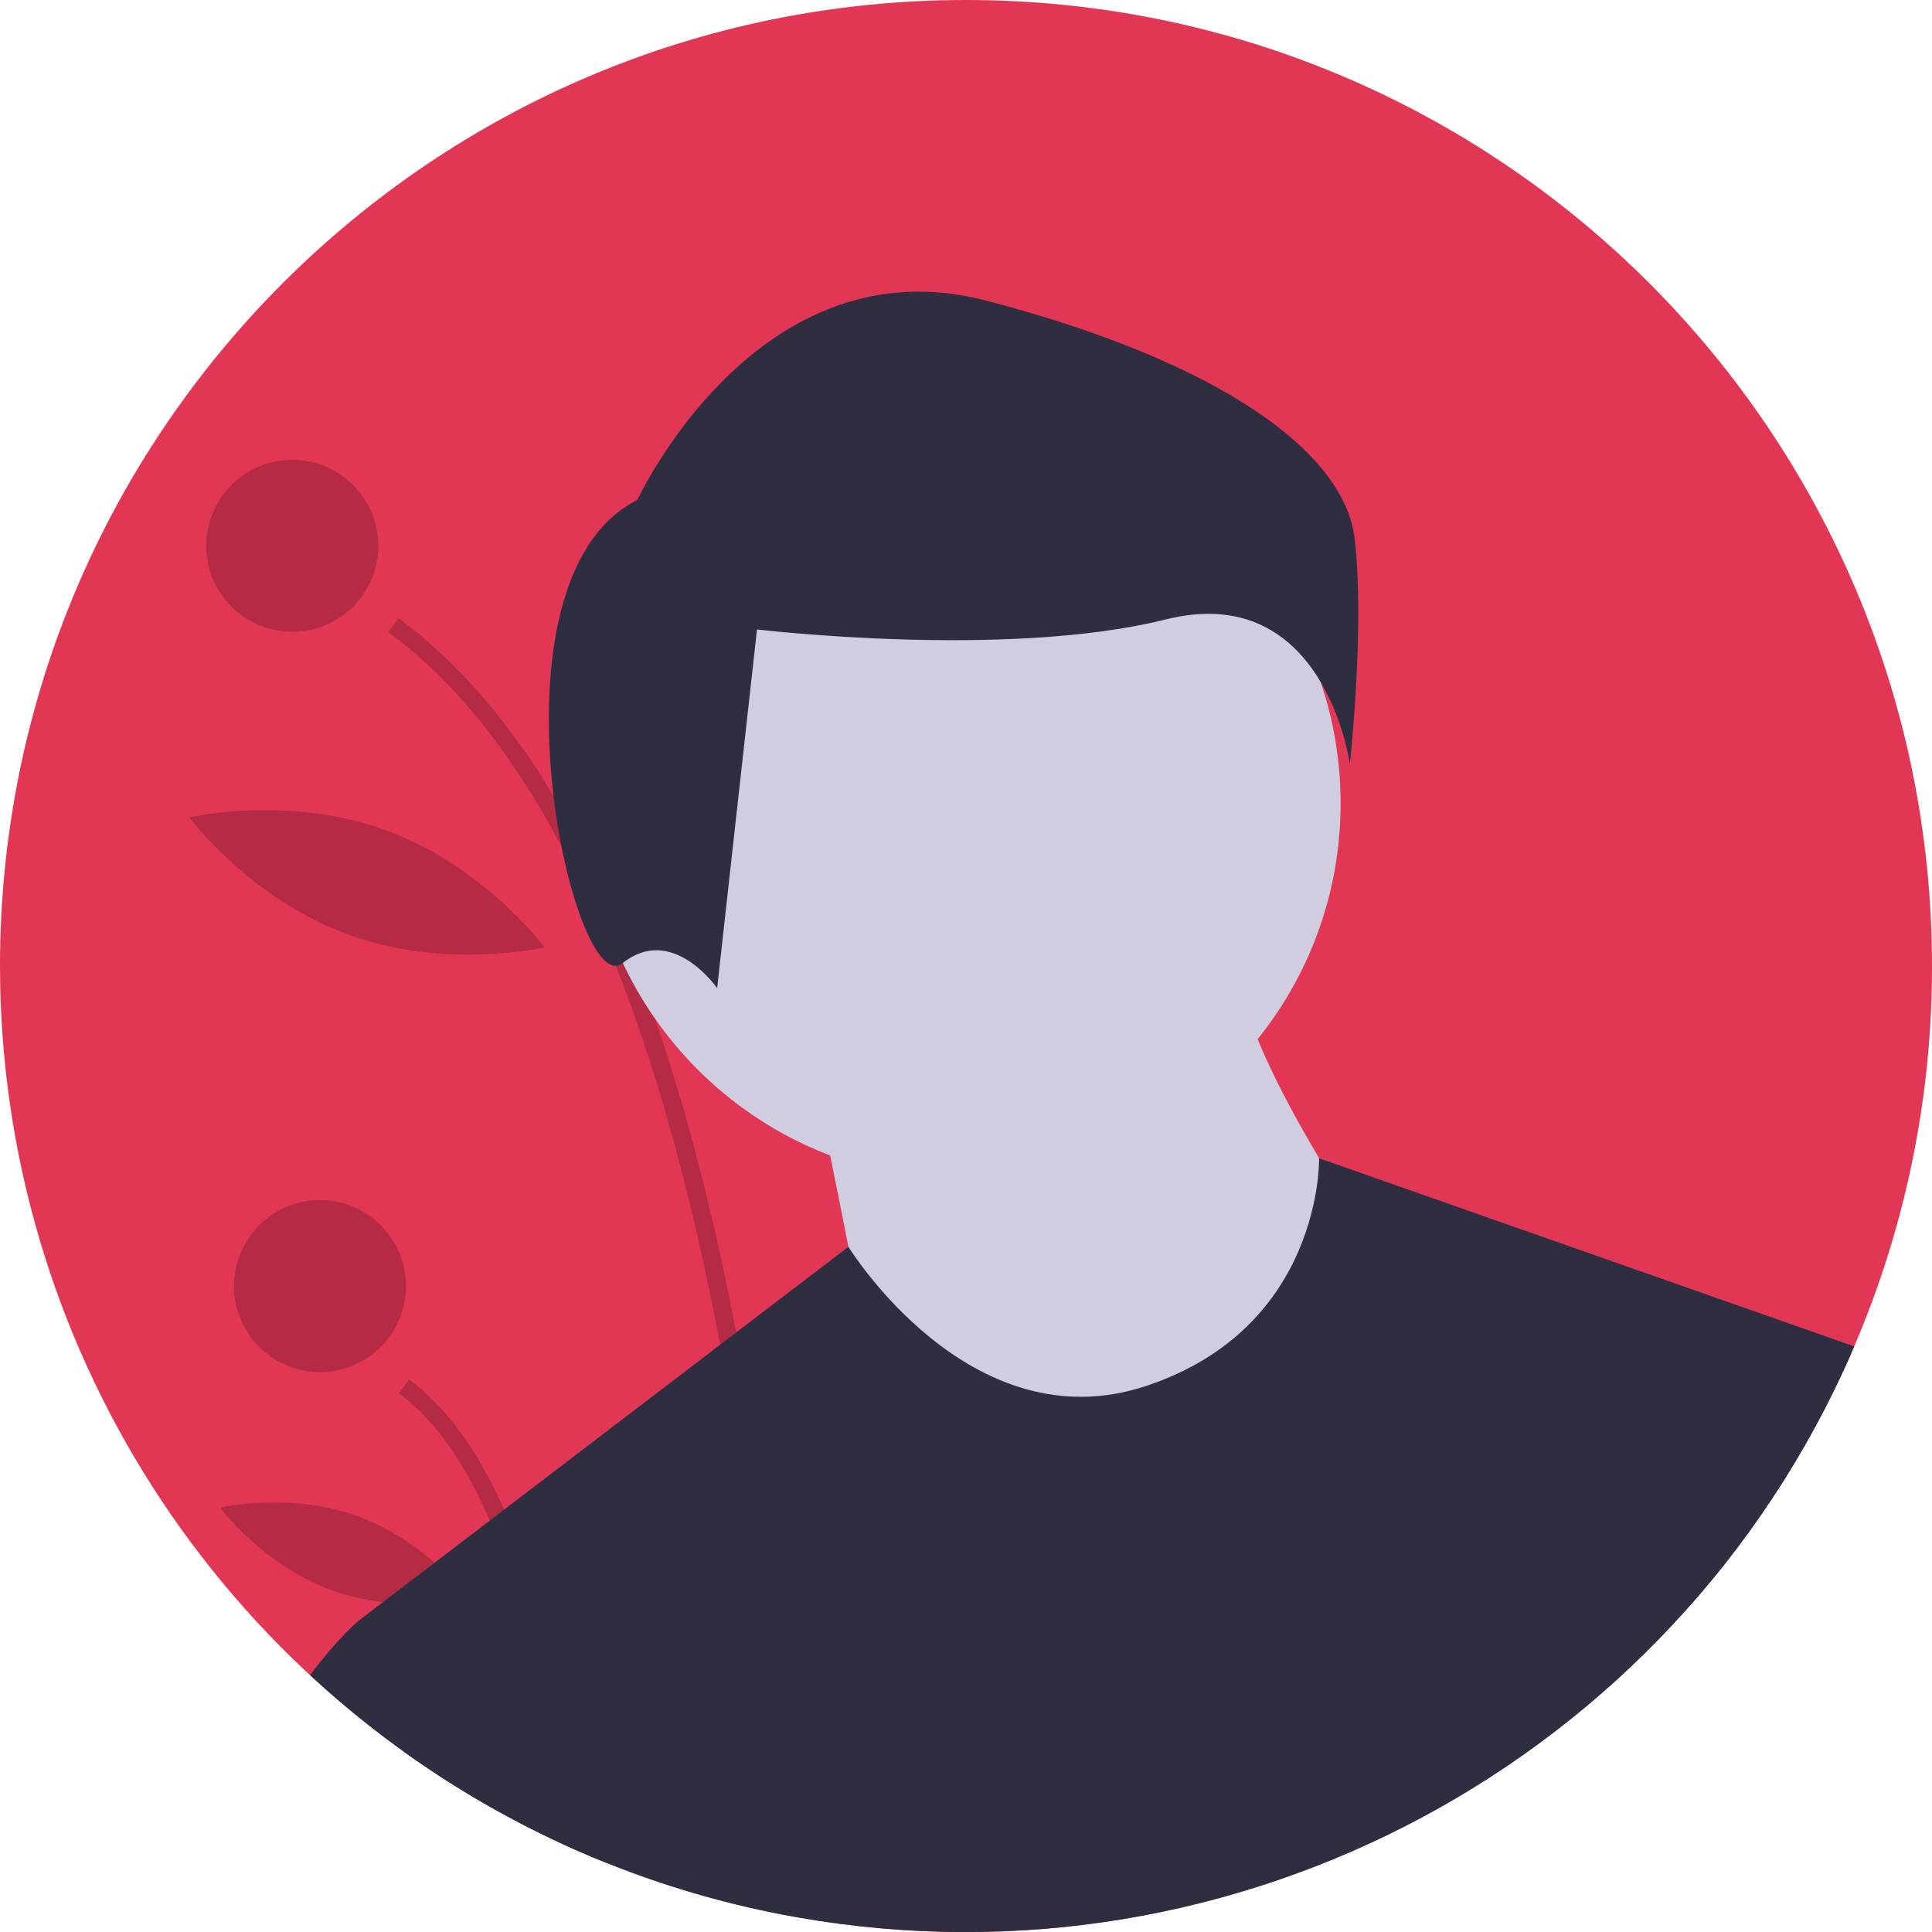
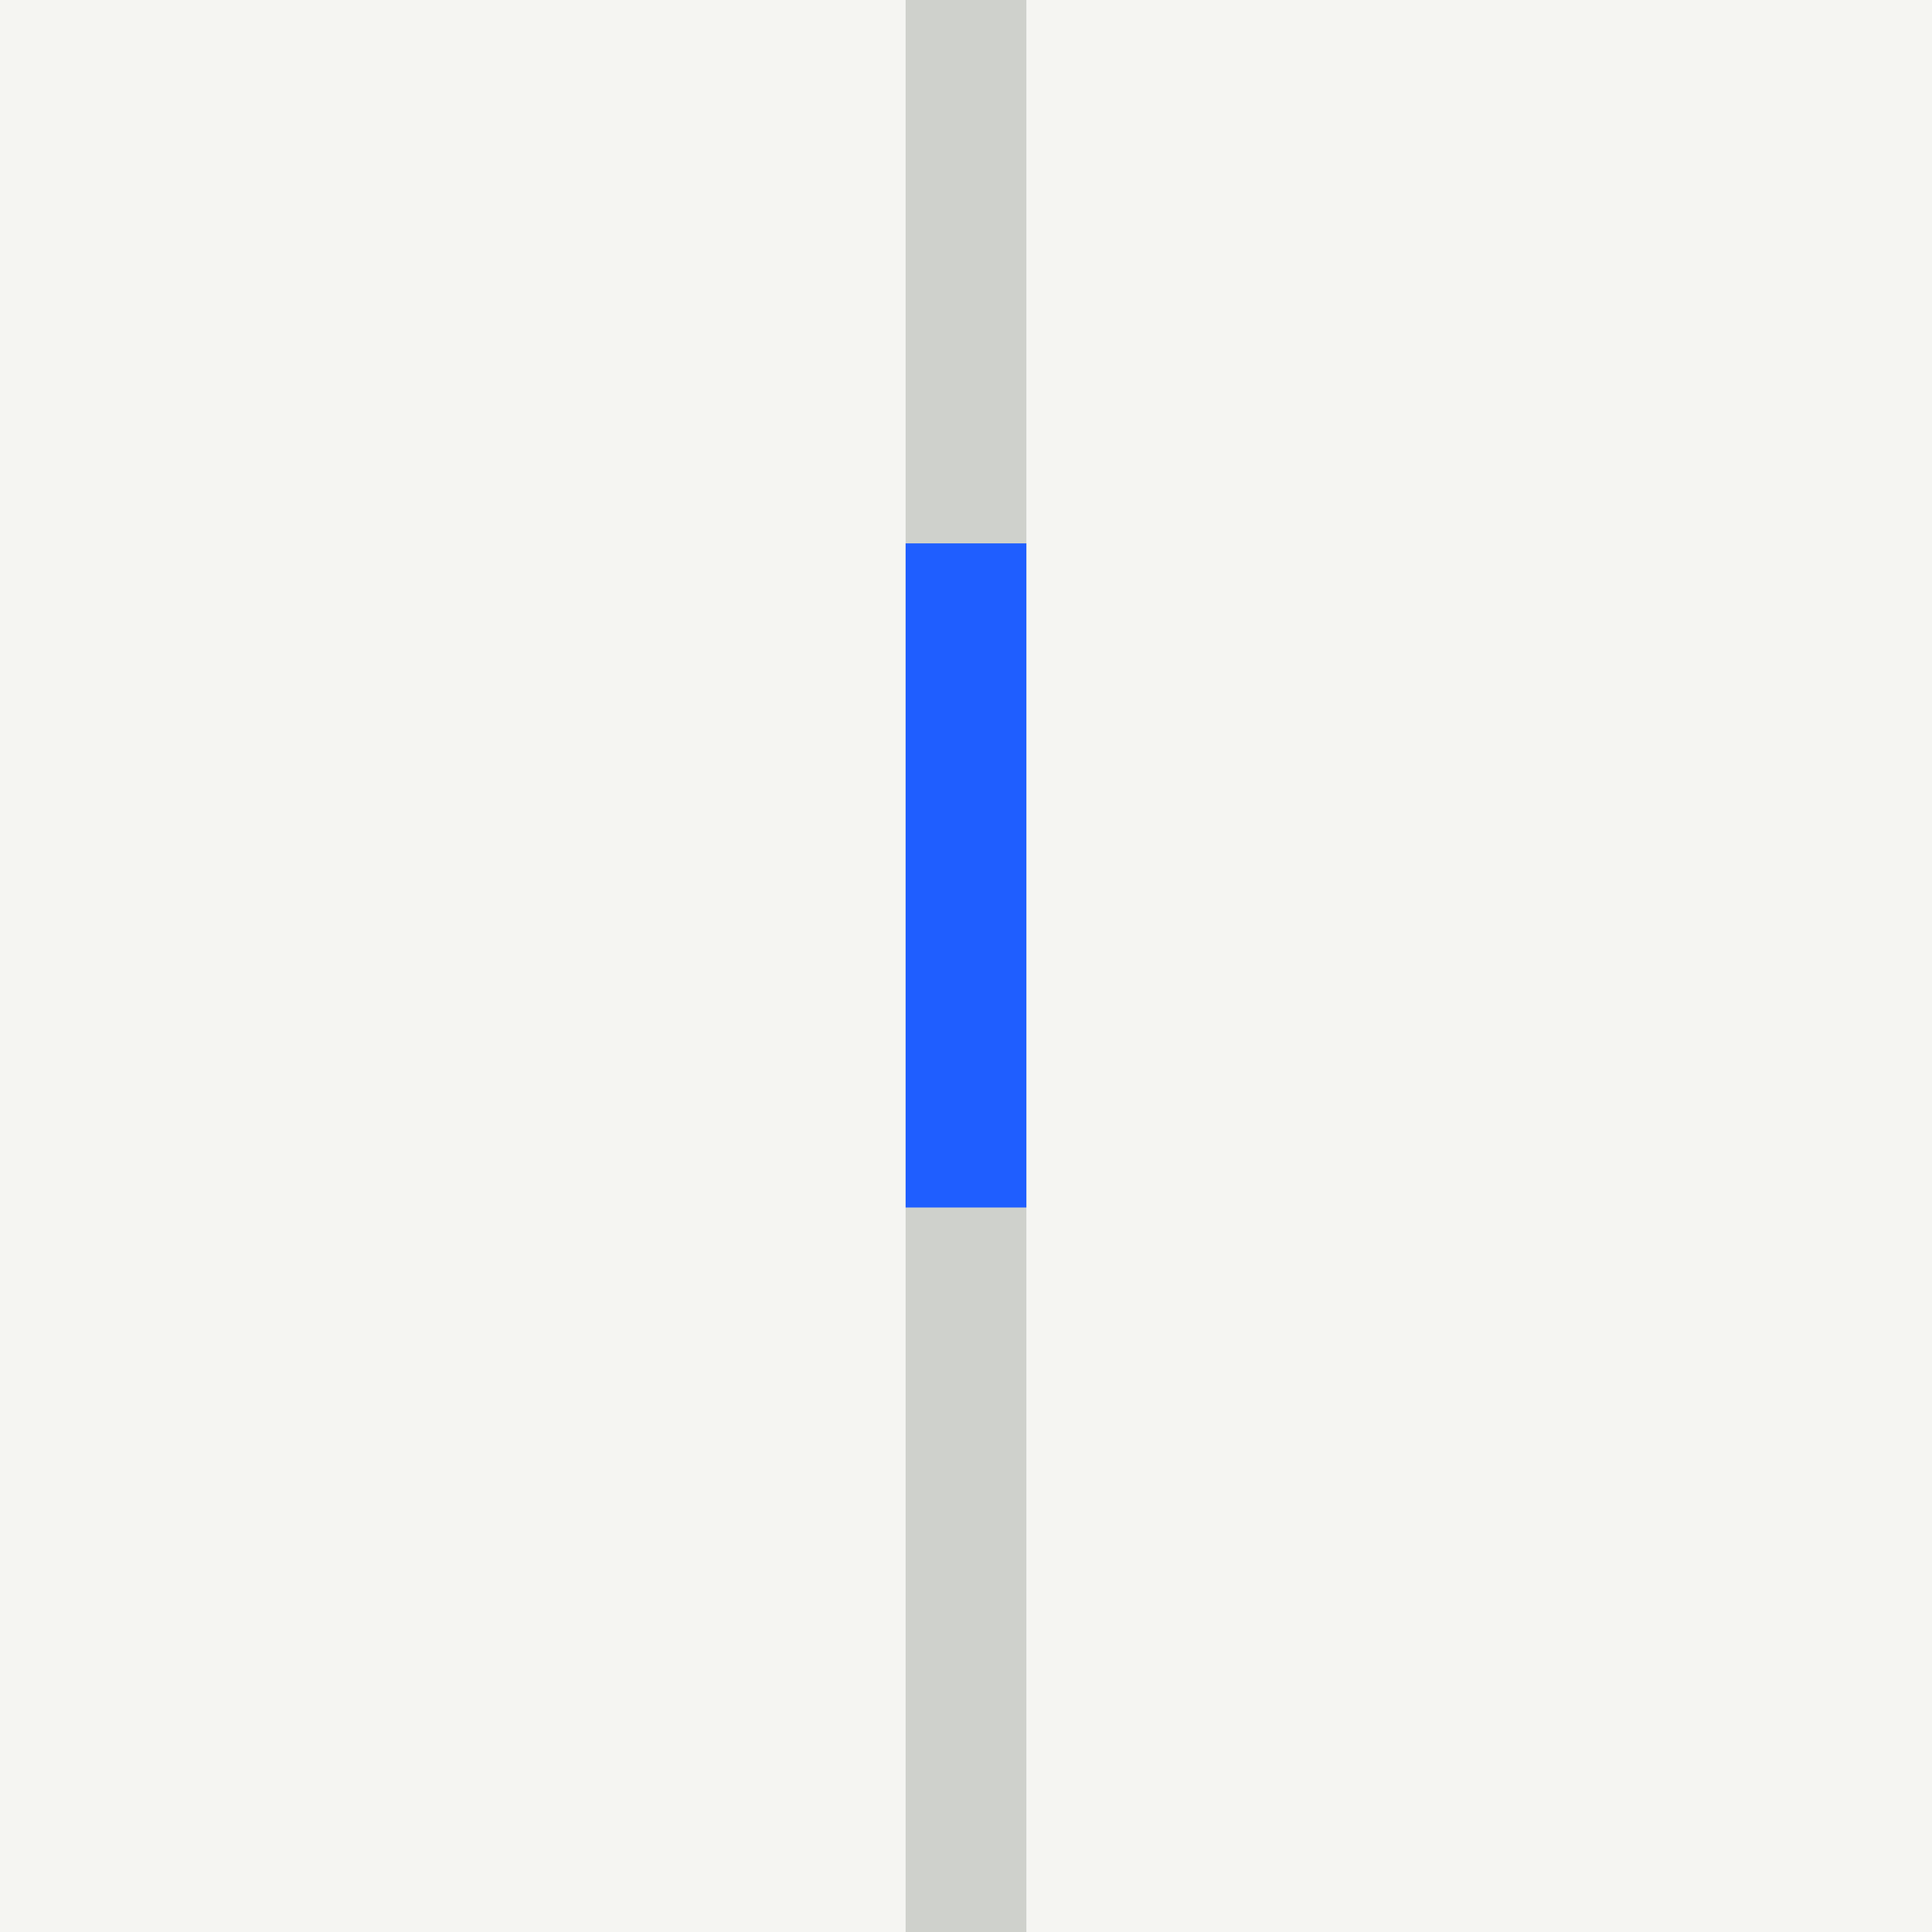
- <svg xmlns="http://www.w3.org/2000/svg" id="e59edb86-a3bc-4694-8aac-31e565ca5cfc" data-name="Layer 1" width="676" height="676" viewBox="0 0 676 676">
-   <path d="M938,450a336.852,336.852,0,0,1-27.22,133.1L909.66,585.68A338.559,338.559,0,0,1,541.35,782.93q-3.045-.54-6.08-1.12a334.981,334.981,0,0,1-61.14-18.03q-4.815-1.935-9.56-4.01c-2.16-.94-4.32-1.91-6.46-2.91A338.414,338.414,0,0,1,262,450c0-186.67,151.33-338,338-338S938,263.33,938,450Z" transform="translate(-262 -112)" fill="#e23655" />
-   <path d="M541.35,782.93q-3.045-.54-6.08-1.12c-1.32-38.31-5.85-116.94-21.3-199.29C505.52,537.45,493.79,491.25,477.52,449.95a412.604,412.604,0,0,0-19.07-41.84c-16.44-31.05-36.38-57.19-60.56-74.9l3.56-4.86q30.165,22.11,54.22,62.08,7.215,11.97,13.86,25.54,7.125,14.52,13.59,30.83,4.125,10.38,7.97,21.48,16.74,48.195,28.46,109.98,2.595,13.65,4.94,27.97C536.6,680.2,540.25,748.59,541.35,782.93Z" transform="translate(-262 -112)" opacity="0.2" />
-   <path d="M464.57,759.77c-2.16-.94-4.32-1.91-6.46-2.91-2.09-22.7-5.93-50.86-12.95-77.59A254.557,254.557,0,0,0,433.35,644.07c-8.01-18.75-18.38-34.69-31.79-44.52l3.56-4.85c14.04,10.28,24.87,26.53,33.24,45.54,9.43,21.42,15.72,46.35,19.91,70.17C461.38,728.1,463.34,745.19,464.57,759.77Z" transform="translate(-262 -112)" opacity="0.2" />
-   <circle cx="102.262" cy="190.982" r="30.089" opacity="0.2" />
-   <circle cx="111.951" cy="449.991" r="30.089" opacity="0.2" />
-   <path d="M483.714,353.521c-6.38,35.997,7.705,68.592,7.705,68.592s24.43-25.768,30.81-61.766-7.705-68.592-7.705-68.592S490.095,317.524,483.714,353.521Z" transform="translate(-262 -112)" opacity="0.2" />
-   <path d="M383.718,438.971c34.335,12.555,68.837,4.498,68.837,4.498s-21.166-28.413-55.501-40.968-68.837-4.498-68.837-4.498S349.383,426.416,383.718,438.971Z" transform="translate(-262 -112)" opacity="0.2" />
-   <path d="M377.895,668.333c24.066,8.8,48.283,3.059,48.283,3.059S411.377,651.384,387.311,642.584s-48.283-3.059-48.283-3.059S353.829,659.533,377.895,668.333Z" transform="translate(-262 -112)" opacity="0.2" />
-   <circle cx="337.306" cy="281.079" r="131.77" fill="#d0cde1" />
-   <path d="M547.833,493.965s16.471,78.239,16.471,86.474,78.239,45.296,78.239,45.296L712.546,613.382,737.253,539.261s-41.178-61.767-41.178-86.474Z" transform="translate(-262 -112)" fill="#d0cde1" />
-   <path d="M910.78,583.1,909.66,585.68A338.559,338.559,0,0,1,541.35,782.93q-3.045-.54-6.08-1.12a334.981,334.981,0,0,1-61.14-18.03q-4.815-1.935-9.56-4.01c-2.16-.94-4.32-1.91-6.46-2.91a337.593,337.593,0,0,1-55.25-32.28l-15.62-45.31,8.78-6.7,18.06-13.79,19.27-14.71,5.01-3.83,75.61-57.72,5.58-4.26,39.3-30,.01-.01s42.5,69.25,104.27,48.66,60.42-79.63,60.42-79.63Z" transform="translate(-262 -112)" fill="#2f2e41" />
-   <path d="M485.035,286.916s41.837-90.646,122.023-69.728,125.51,52.296,128.996,83.673-1.743,78.443-1.743,78.443-8.716-64.498-64.498-50.552-142.941,3.486-142.941,3.486L512.926,457.748s-15.689-22.661-33.121-8.716S429.253,314.807,485.035,286.916Z" transform="translate(-262 -112)" fill="#2f2e41" />
-   <path d="M474.13,763.78q-4.815-1.935-9.56-4.01c-2.16-.94-4.32-1.91-6.46-2.91a338.835,338.835,0,0,1-87.59-58.7c9.19-12.52,16.72-18.89,16.72-18.89h61.77l9.26,31.14Z" transform="translate(-262 -112)" fill="#2f2e41" />
-   <path d="M856.67,576.32l52.99,9.36A337.944,337.944,0,0,1,852.9,674.25Z" transform="translate(-262 -112)" fill="#2f2e41" />
+ <svg xmlns="http://www.w3.org/2000/svg" viewBox="0 0 64 64">
+   <rect width="64" height="64" fill="#f5f5f2" />
+   <rect x="30" y="0" width="4" height="64" fill="#cfd1cc" />
+   <rect x="30" y="18" width="4" height="22" fill="#1f5eff" />
</svg>
